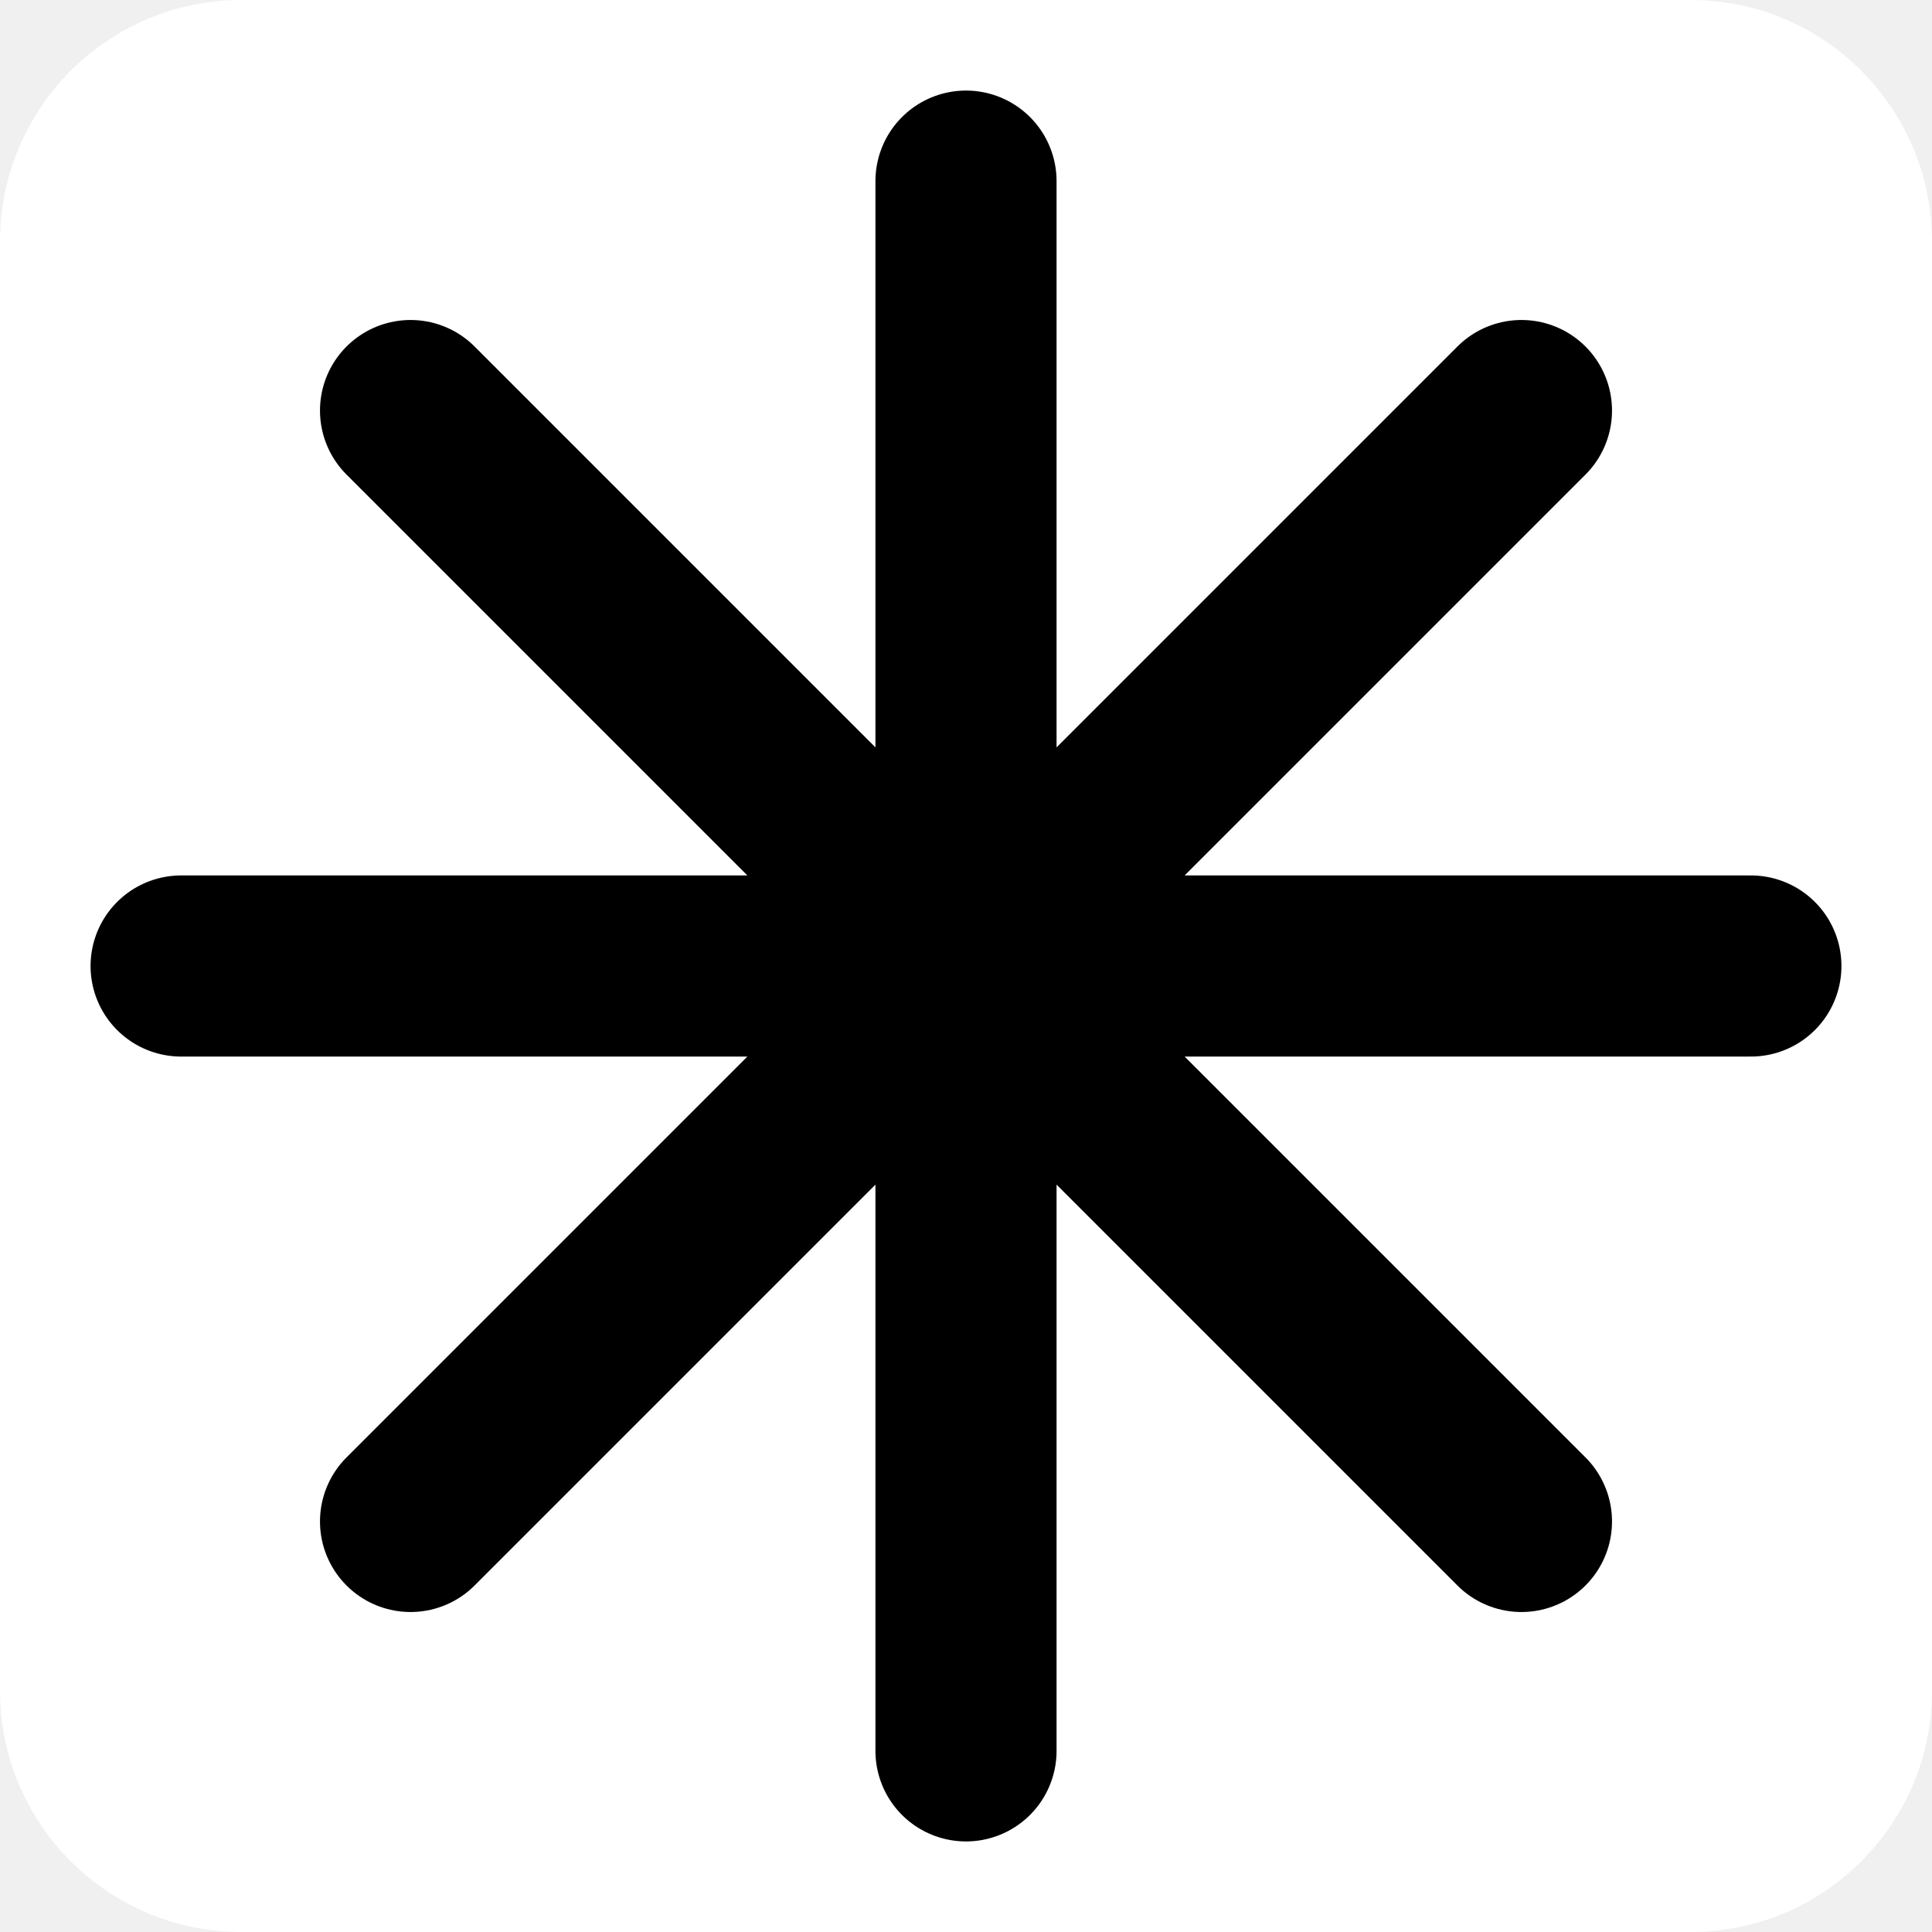
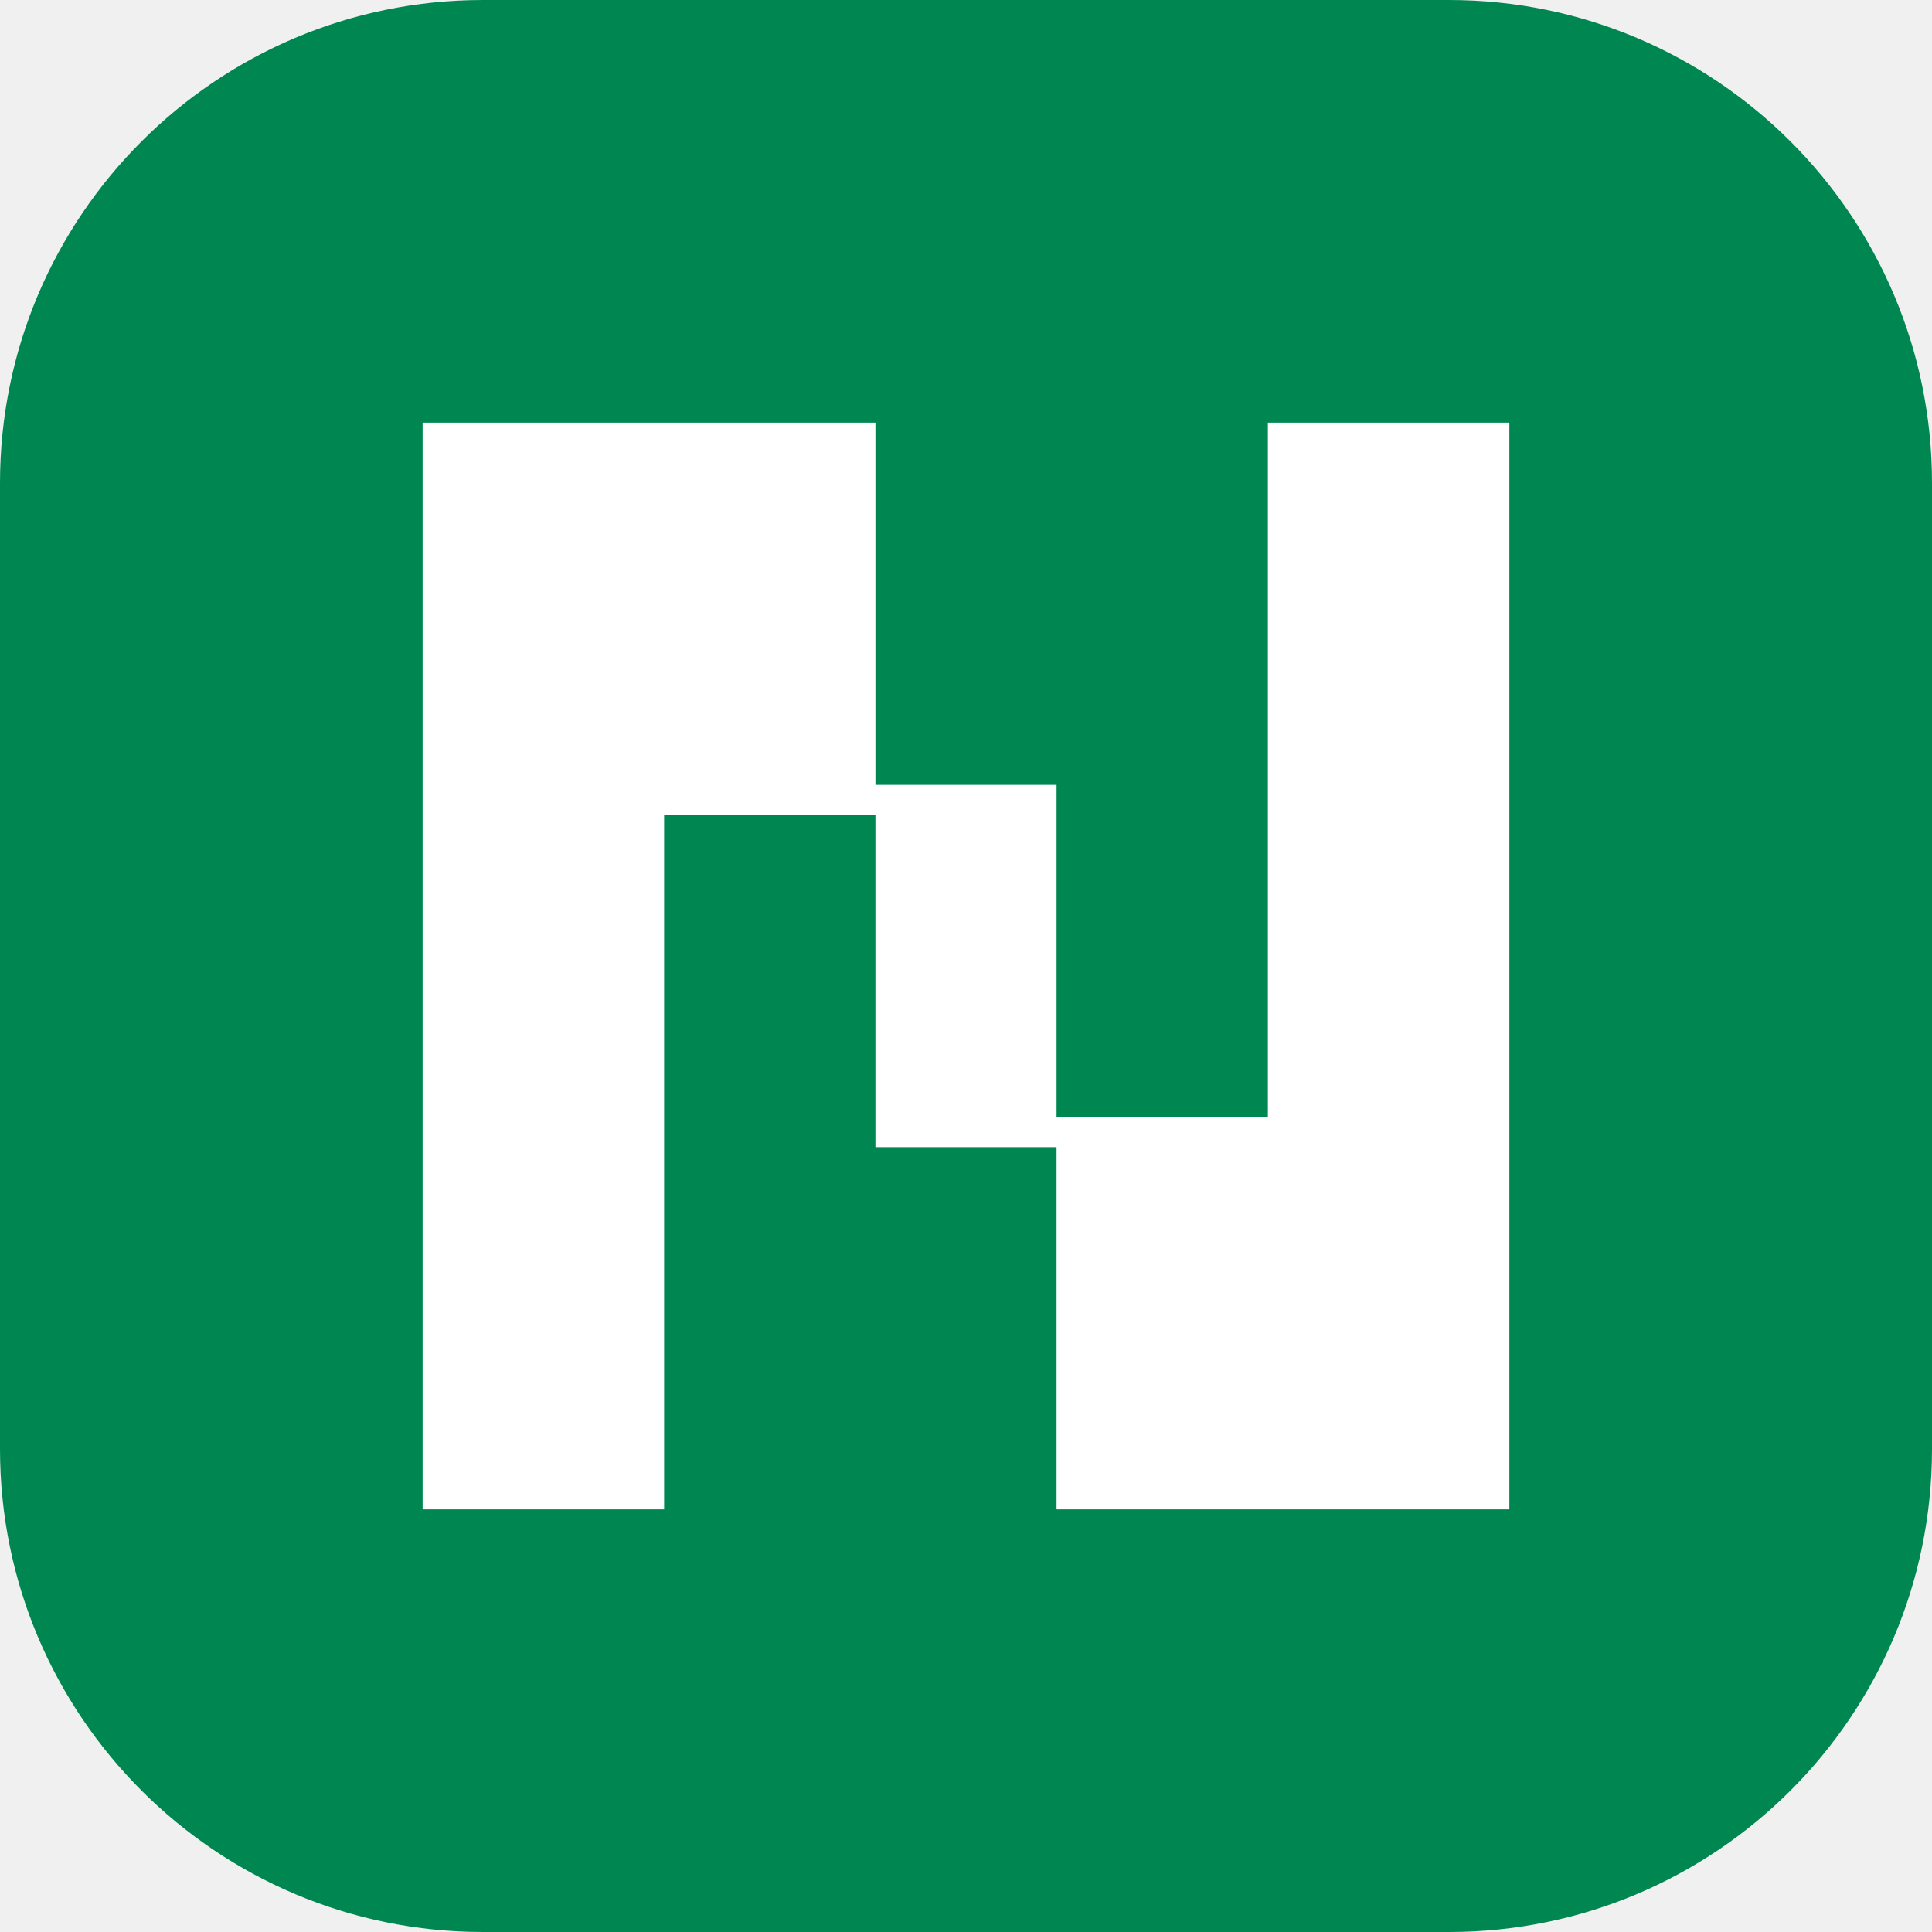
- <svg xmlns="http://www.w3.org/2000/svg" viewBox="0 0 32 32">
-   <rect width="32" height="32" rx="4" fill="#ffffff" />
-   <path d="M16 3v26M3 16h26M6.8 6.8l18.4 18.4M25.2 6.8 6.8 25.2" stroke="#000000" stroke-width="3" stroke-linecap="round" />
+ <svg xmlns="http://www.w3.org/2000/svg" viewBox="0 0 64 64">
+   <rect width="64" height="64" rx="16" fill="#008751" />
+   <path d="M14 14h8v36h-8z M22 14h7v13h-7z M29 26h6v12h-6z M35 37h7v13h-7z M42 14h8v36h-8z" fill="#FFFFFF" />
</svg>
